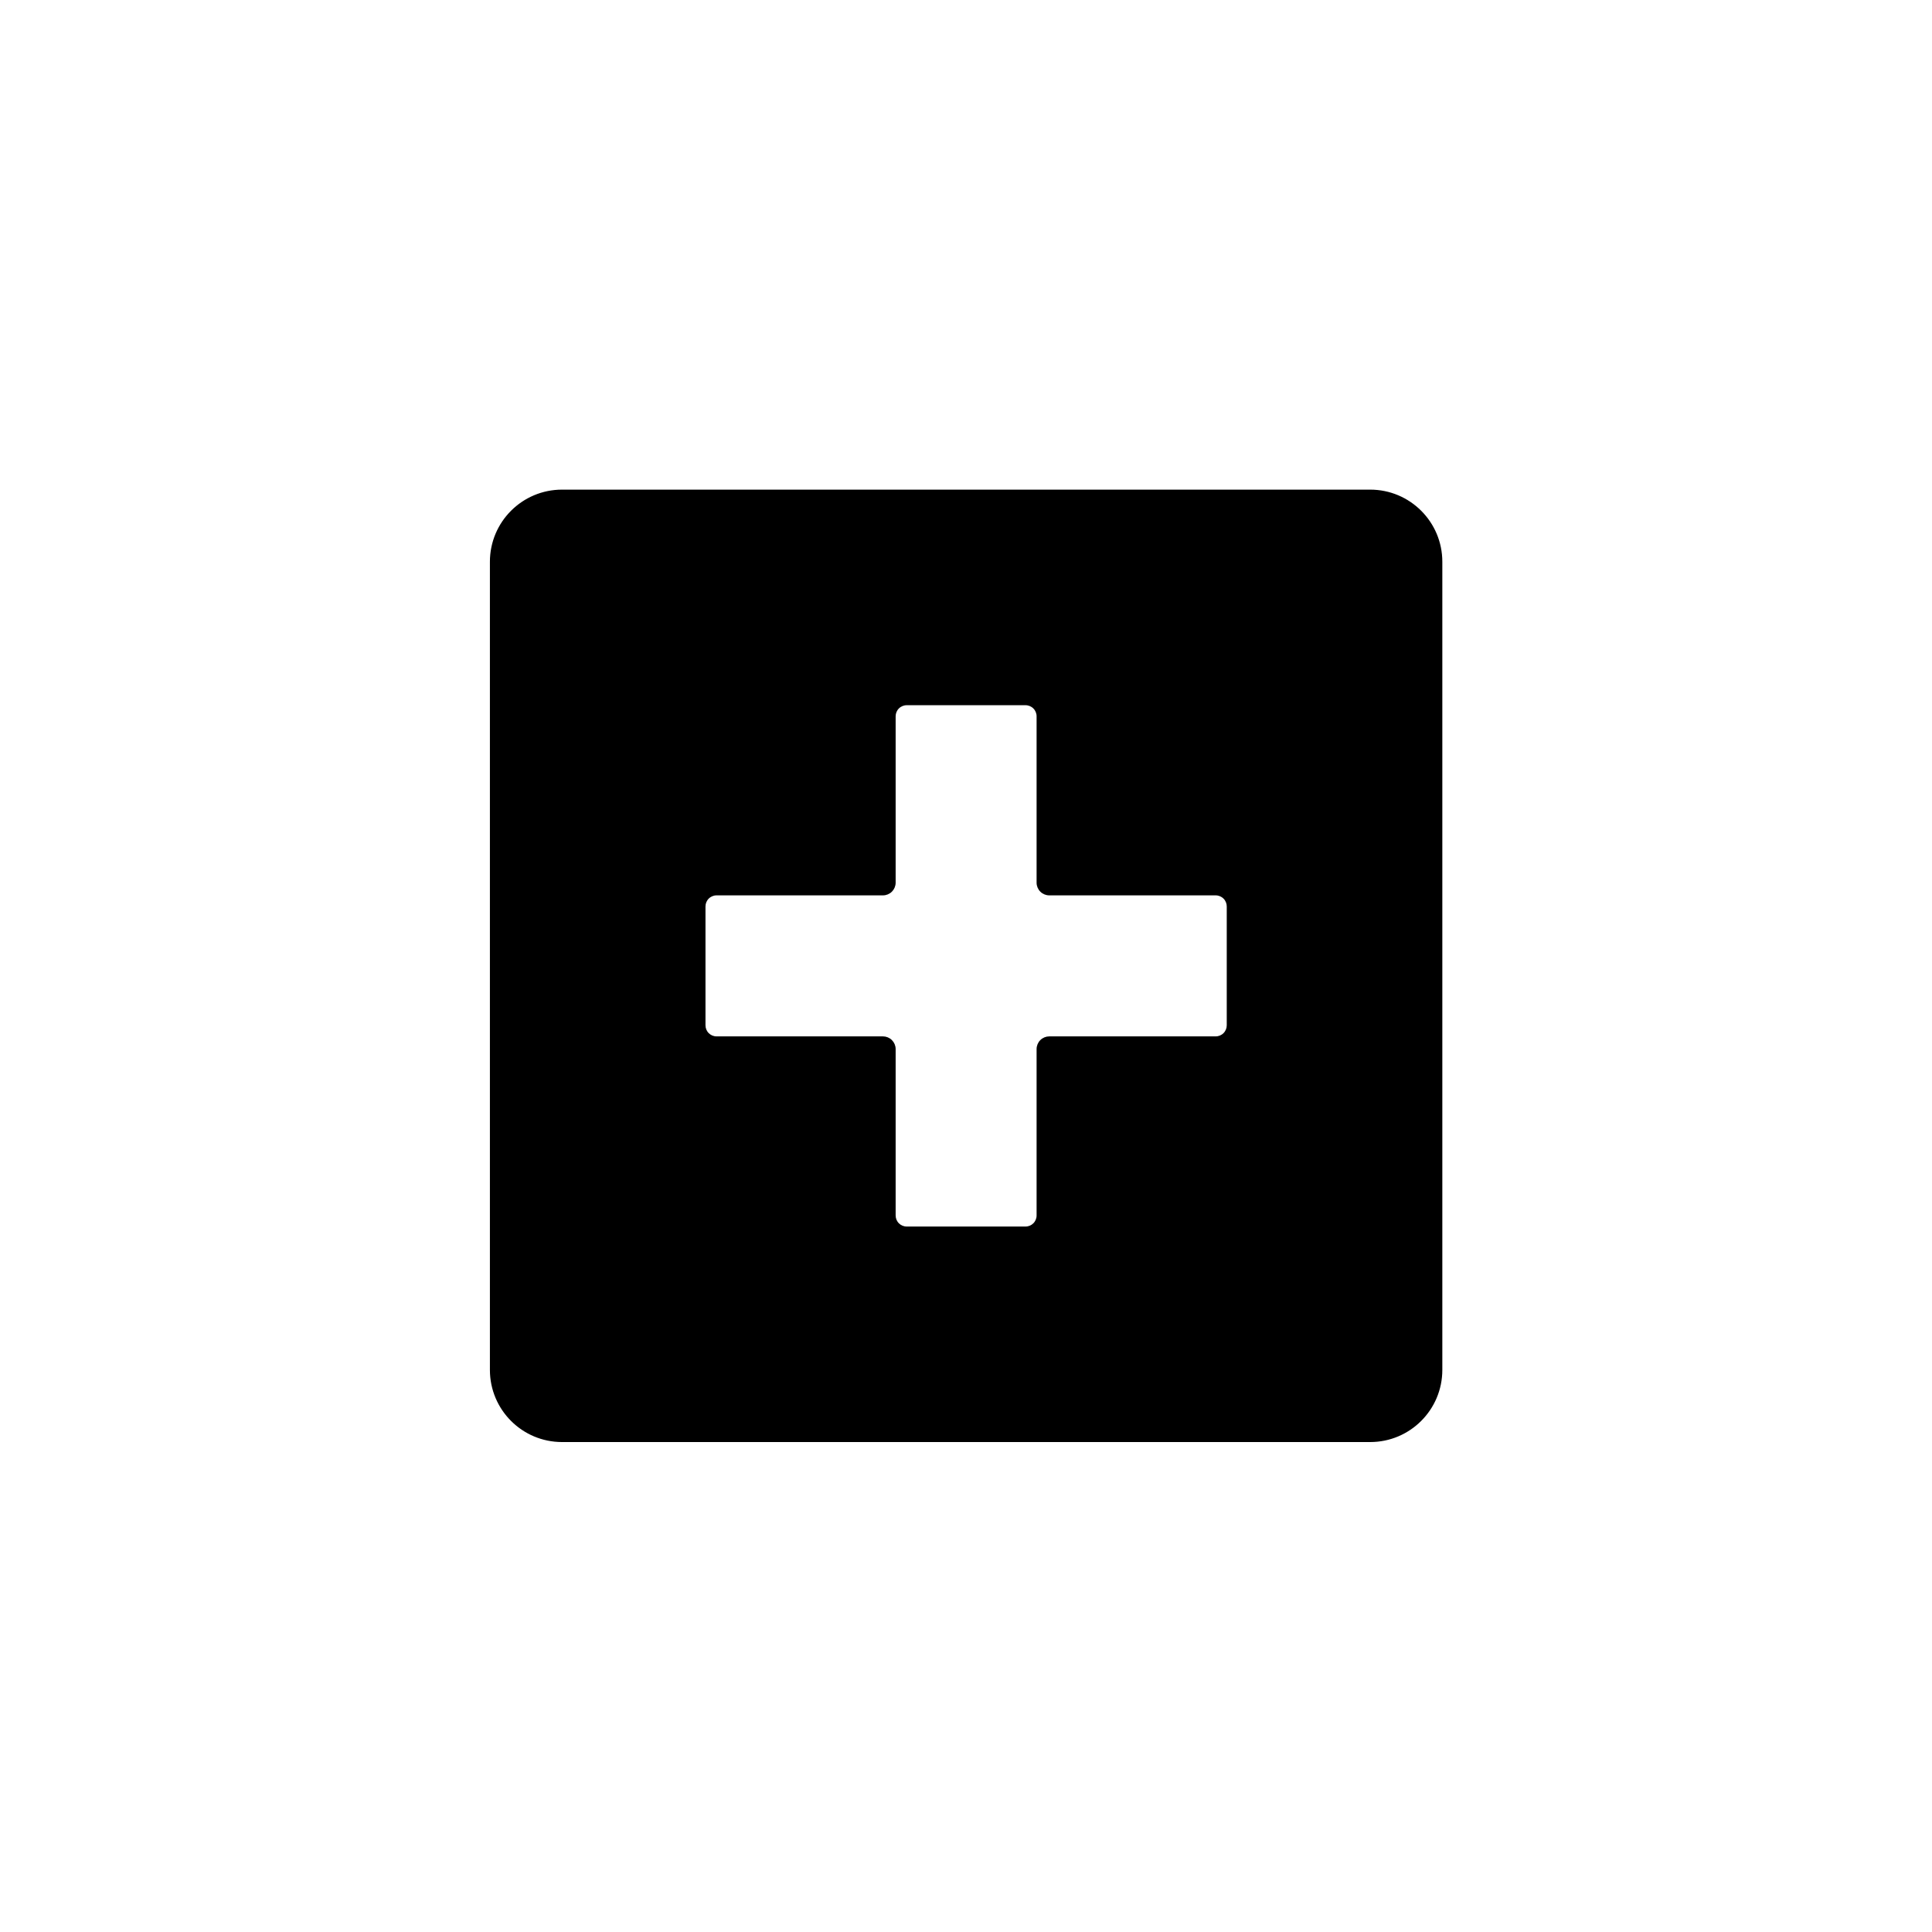
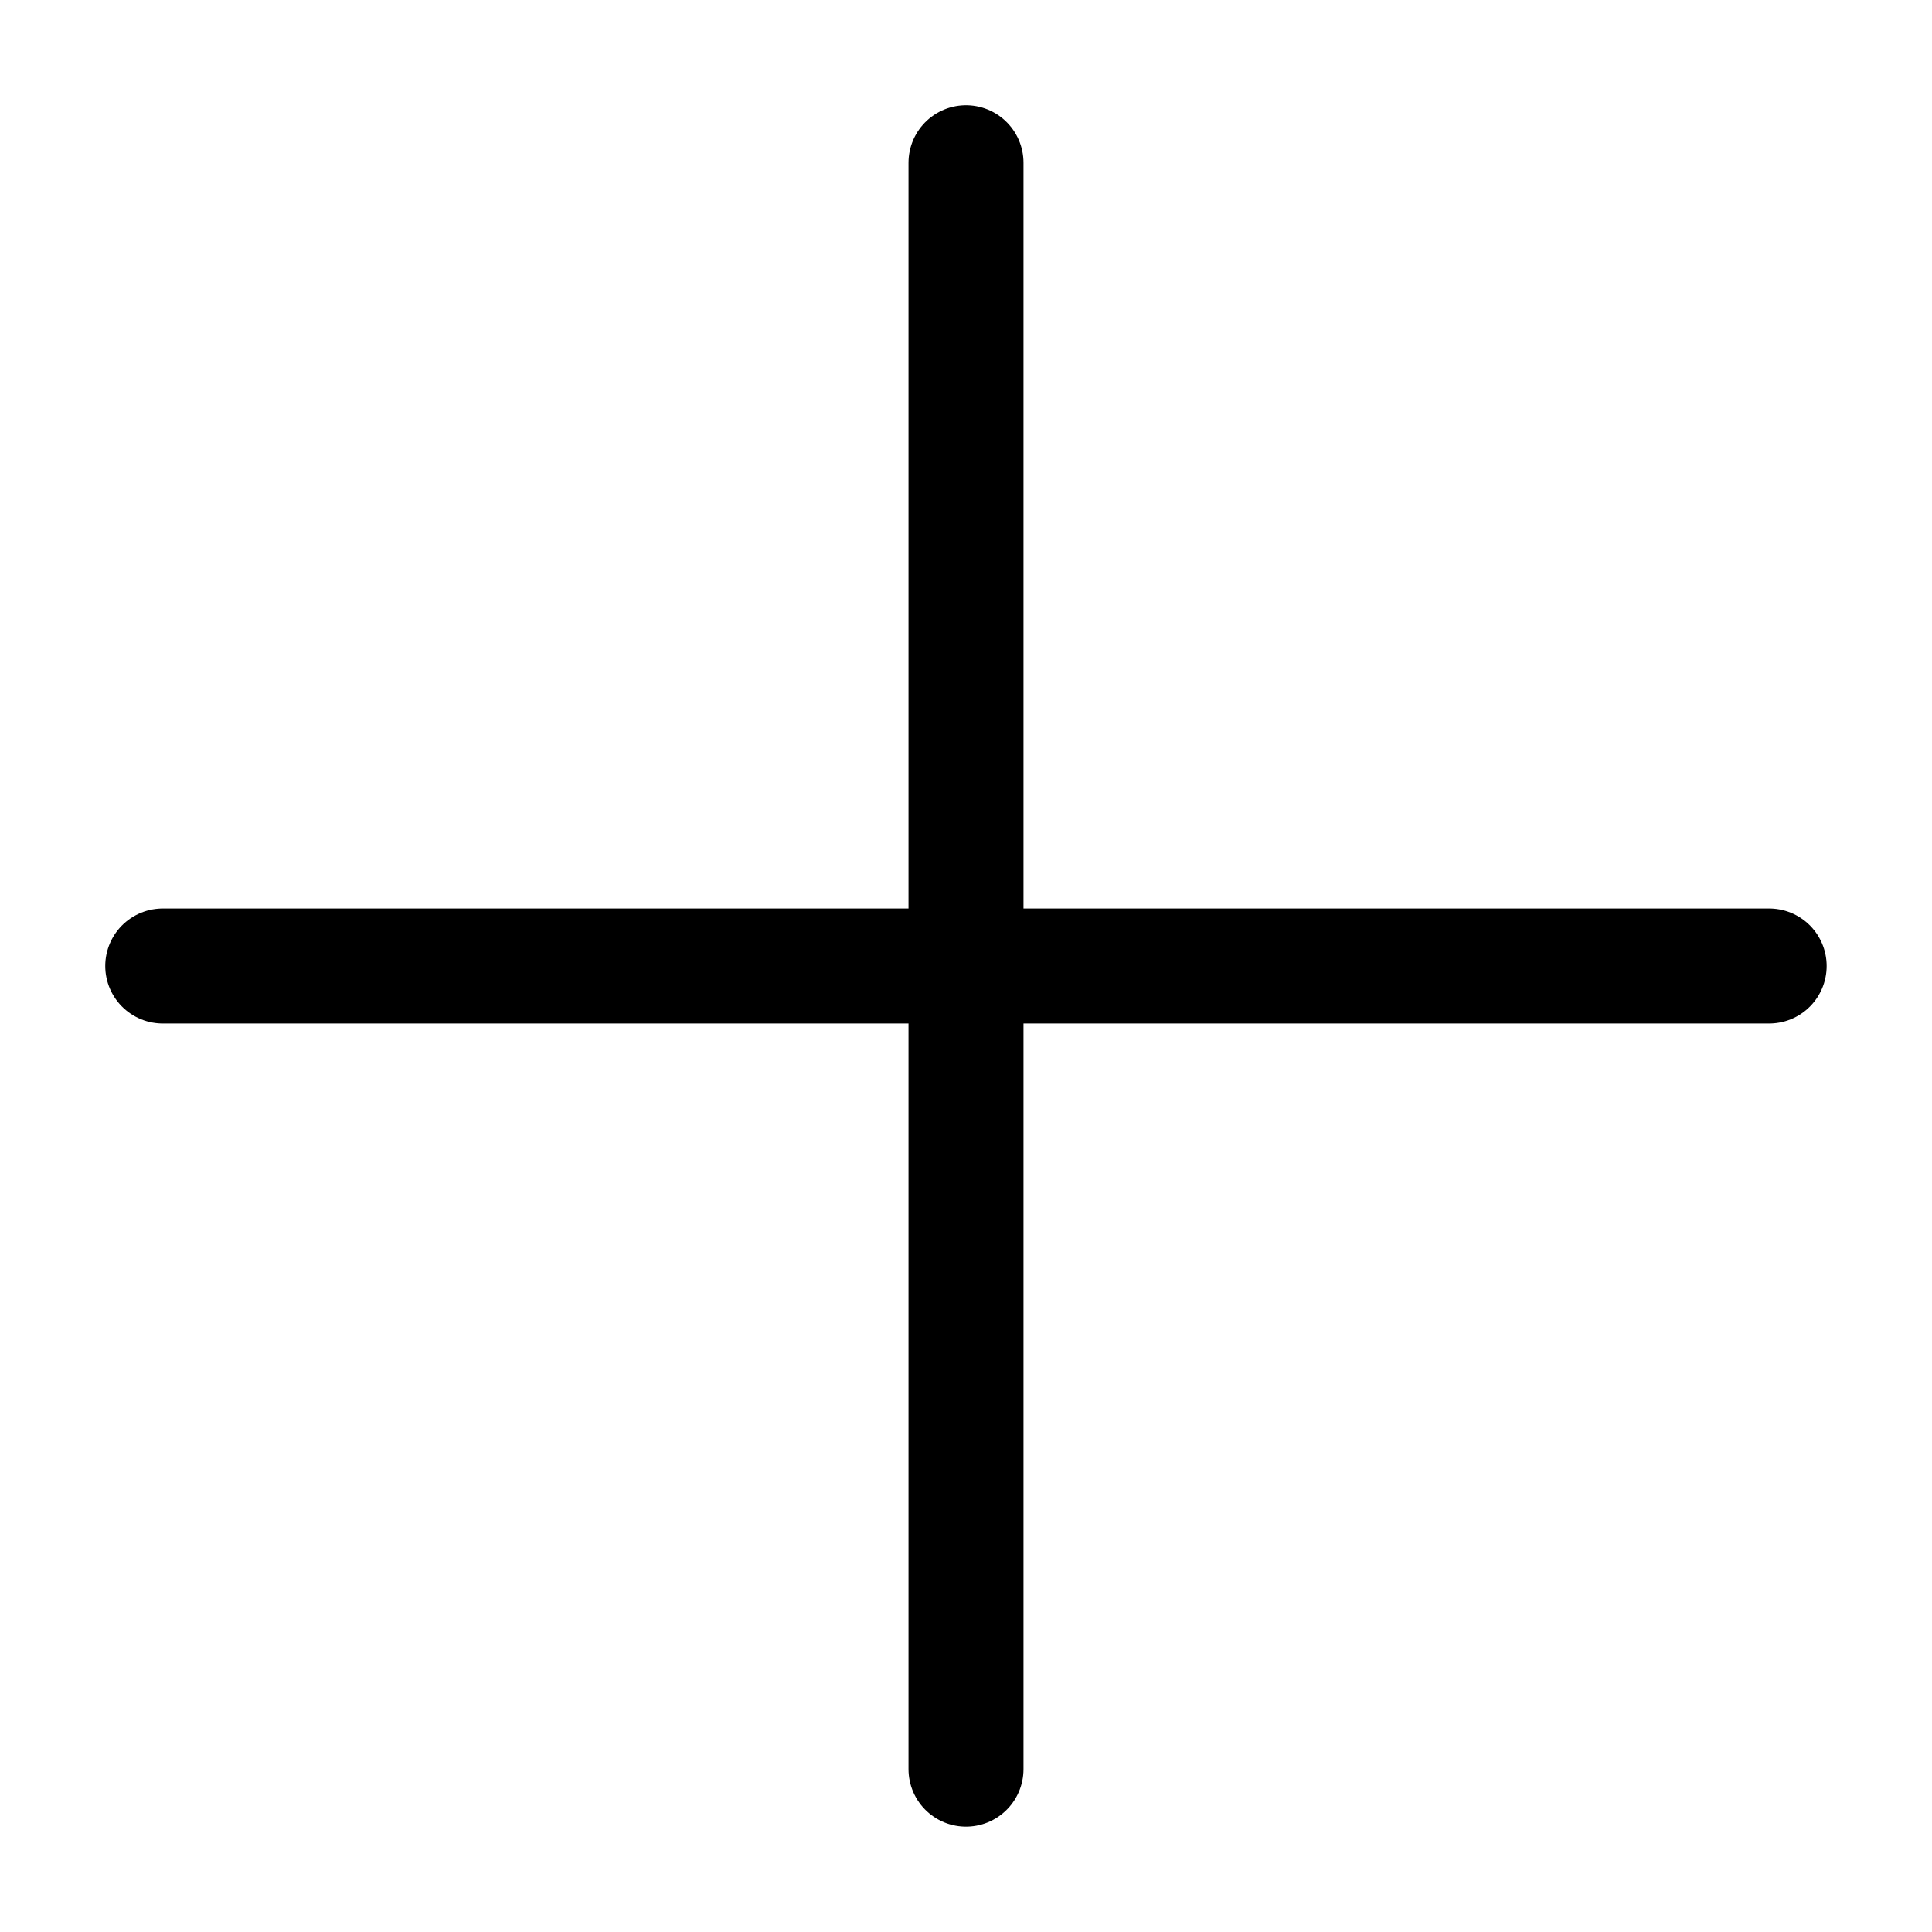
- <svg xmlns="http://www.w3.org/2000/svg" width="21" height="21" viewBox="0 0 21 21">
+ <svg xmlns="http://www.w3.org/2000/svg" width="21" height="21" version="1.1" viewBox="0 0 21 21">
  <style>.st1 {display:none}
		.st2 {fill:#000000;stroke:#000000;stroke-linecap:round;stroke-linejoin:round;stroke-width:0.24}
		.st3 {fill:none;fill-rule:evenodd;font-size:12px;overflow:visible;stroke-linecap:square;stroke-miterlimit:3}</style>
-   <g transform="scale(0.074083)">
-     <g>
-       <g id="shape1-1" transform="translate(0.000280035,-0.0004331)">
-         <rect x="0" y="-0.035" width="283.5" height="283.5" class="st1" />
-       </g>
-       <g id="shape3-3" transform="translate(72.0001,-72.0003)">
-         <path d="M33.13 224.18 A1.744 1.744 0 0 1 31.39 222.43 L31.39 205 A1.744 1.744 0 0 1 33.13 203.25 L57.54 203.25        A1.744 1.744 -180 0 0 59.29 201.51 L59.29 177.1 A1.744 1.744 0 0 1 61.03 175.35 L78.47 175.35 A1.744        1.744 0 0 1 80.21 177.1 L80.21 201.51 A1.744 1.744 -180 0 0 81.96 203.25 L106.37 203.25 A1.744 1.744        0 0 1 108.11 205 L108.11 222.43 A1.744 1.744 0 0 1 106.37 224.18 L81.96 224.18 A1.744 1.744 -180        0 0 80.21 225.92 L80.21 250.33 A1.744 1.744 0 0 1 78.47 252.08 L61.03 252.08 A1.744 1.744 0 0 1        59.29 250.33 L59.29 225.92 A1.744 1.744 -180 0 0 57.54 224.18 L33.13 224.18 ZM10.46 283.46 L129.04 283.46        A10.463 10.463 -180 0 0 139.5 273 L139.5 154.43 A10.463 10.463 -180 0 0 129.04 143.96 L10.46 143.96        A10.463 10.463 -180 0 0 -0 154.43 L0 273 A10.463 10.463 -180 0 0 10.46 283.46 Z" class="st2" />
-       </g>
-     </g>
+   <g fill="none" stroke="#000" stroke-linecap="round" stroke-linejoin="round" stroke-width="1.25">
+     <path d="m1.769 10.5h17.461" />
+     <path d="m10.5 1.769v17.461" />
  </g>
</svg>
